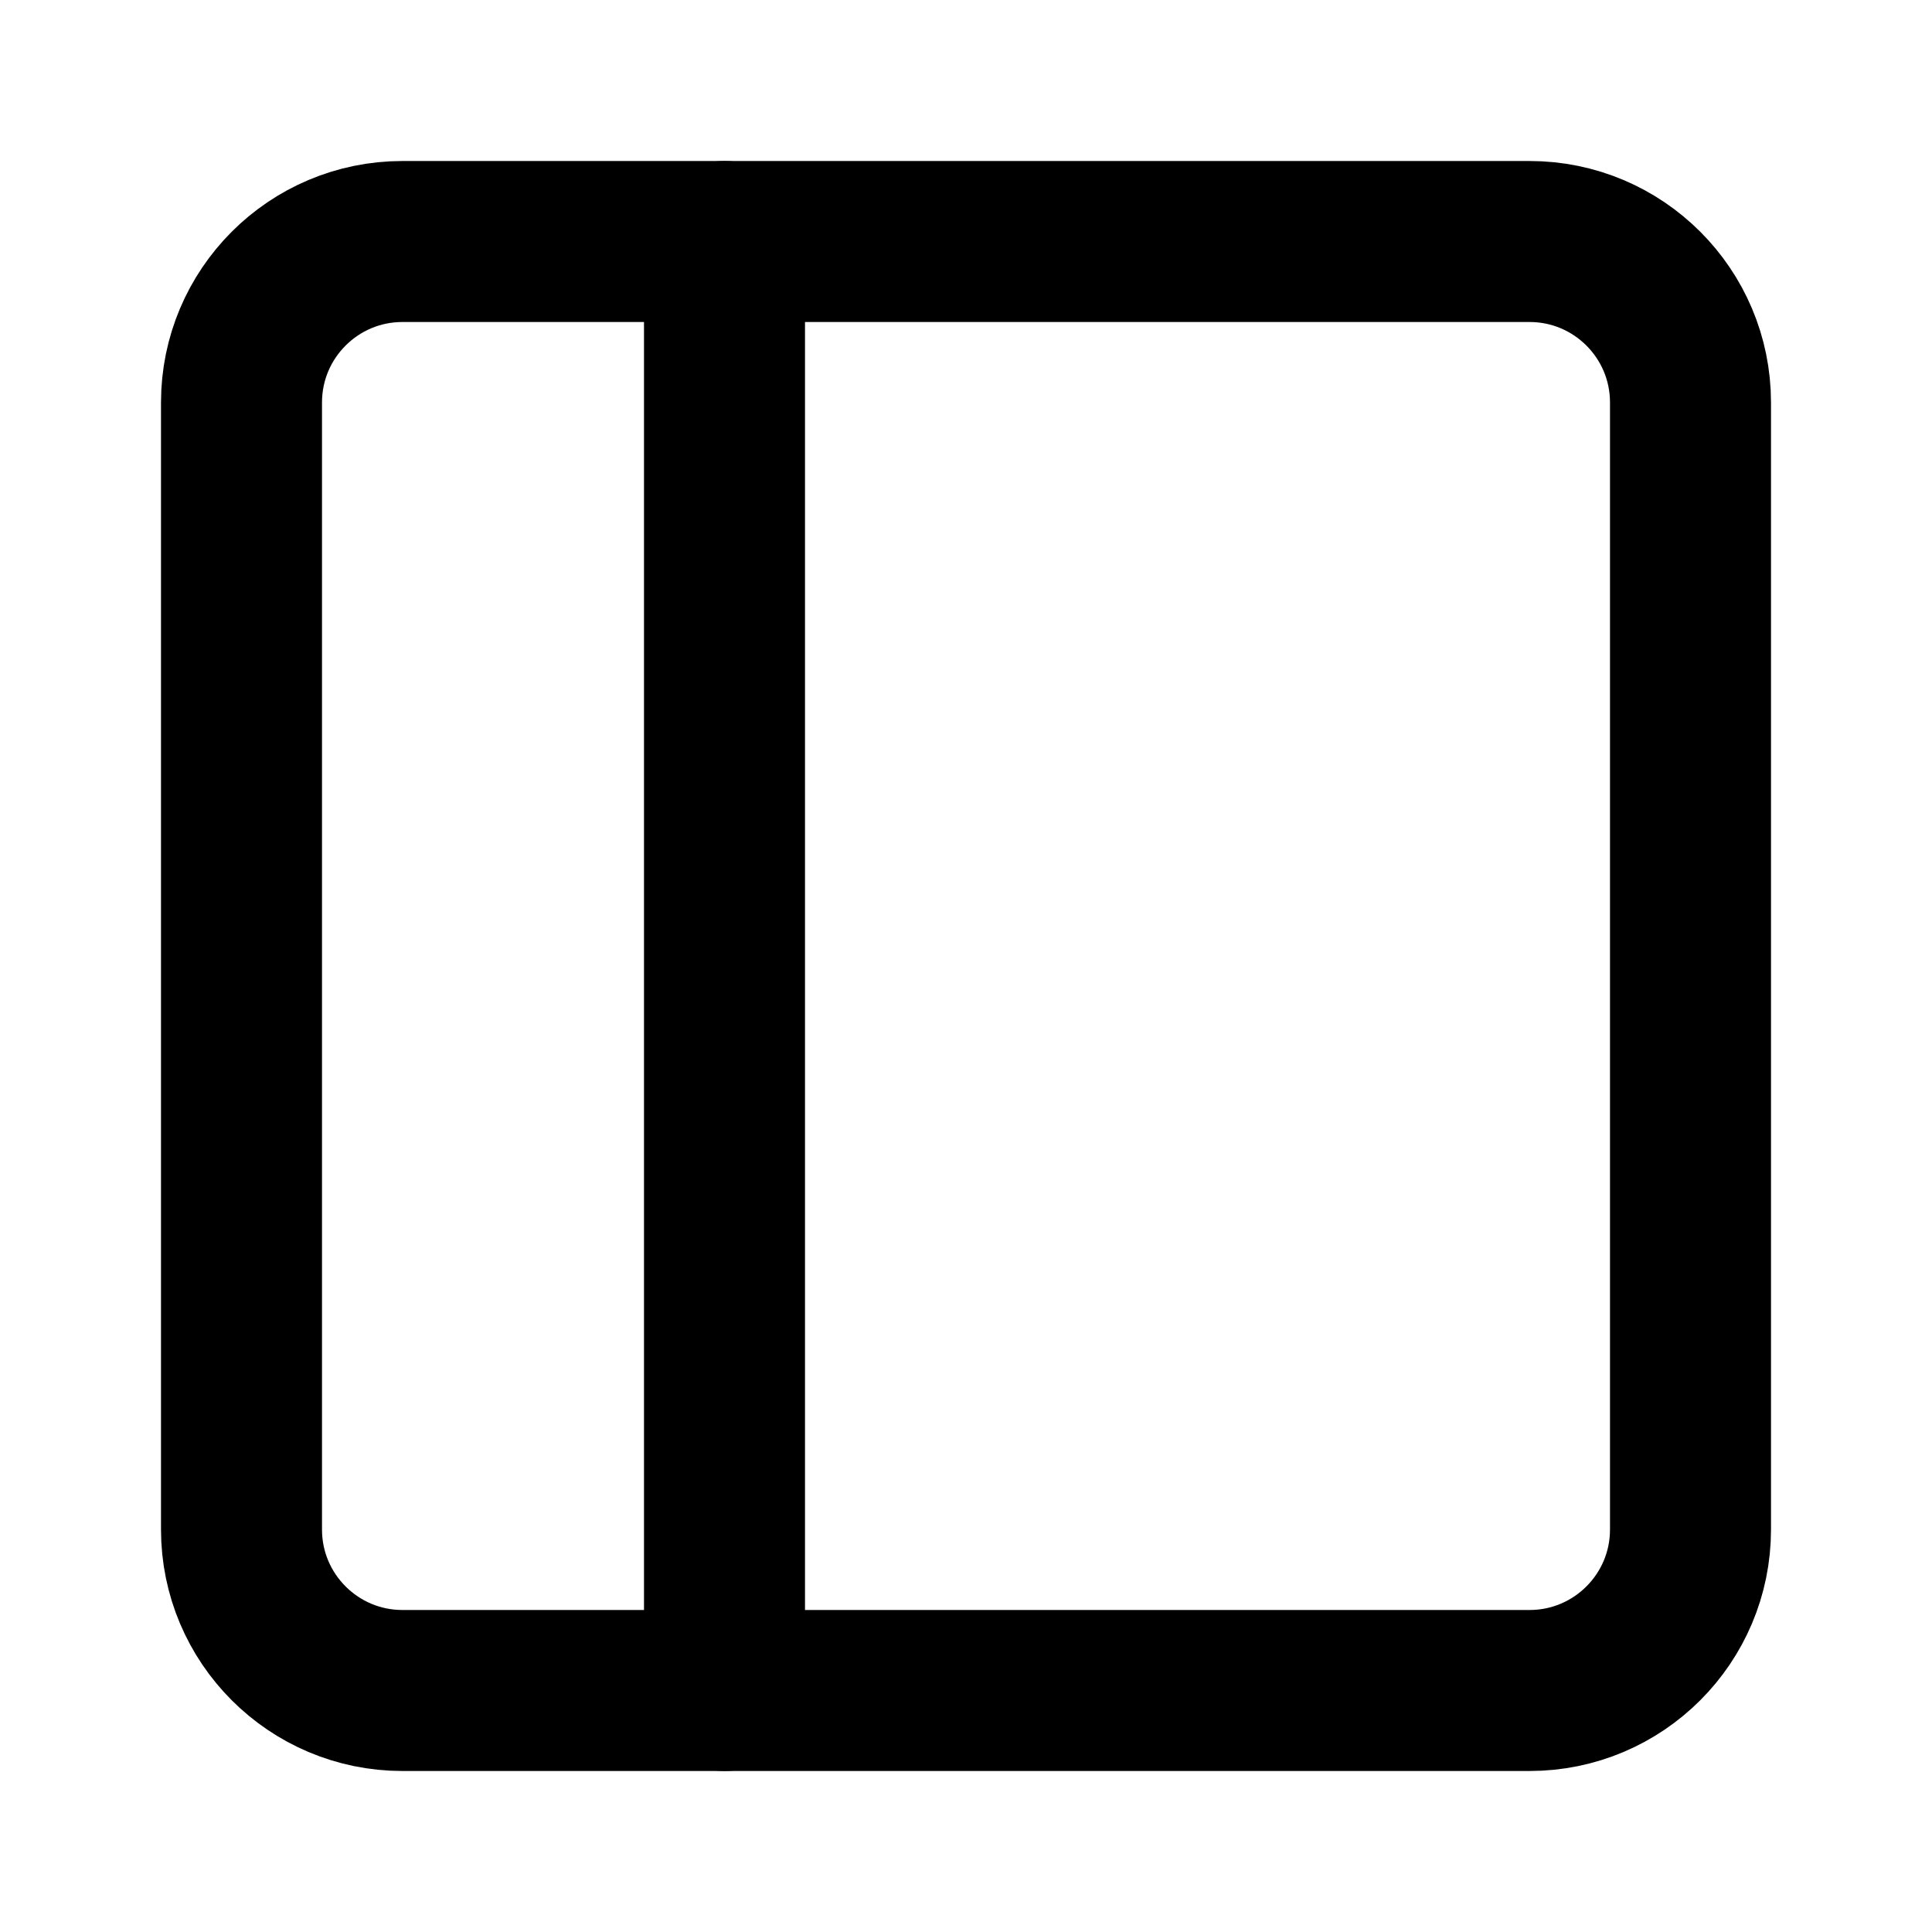
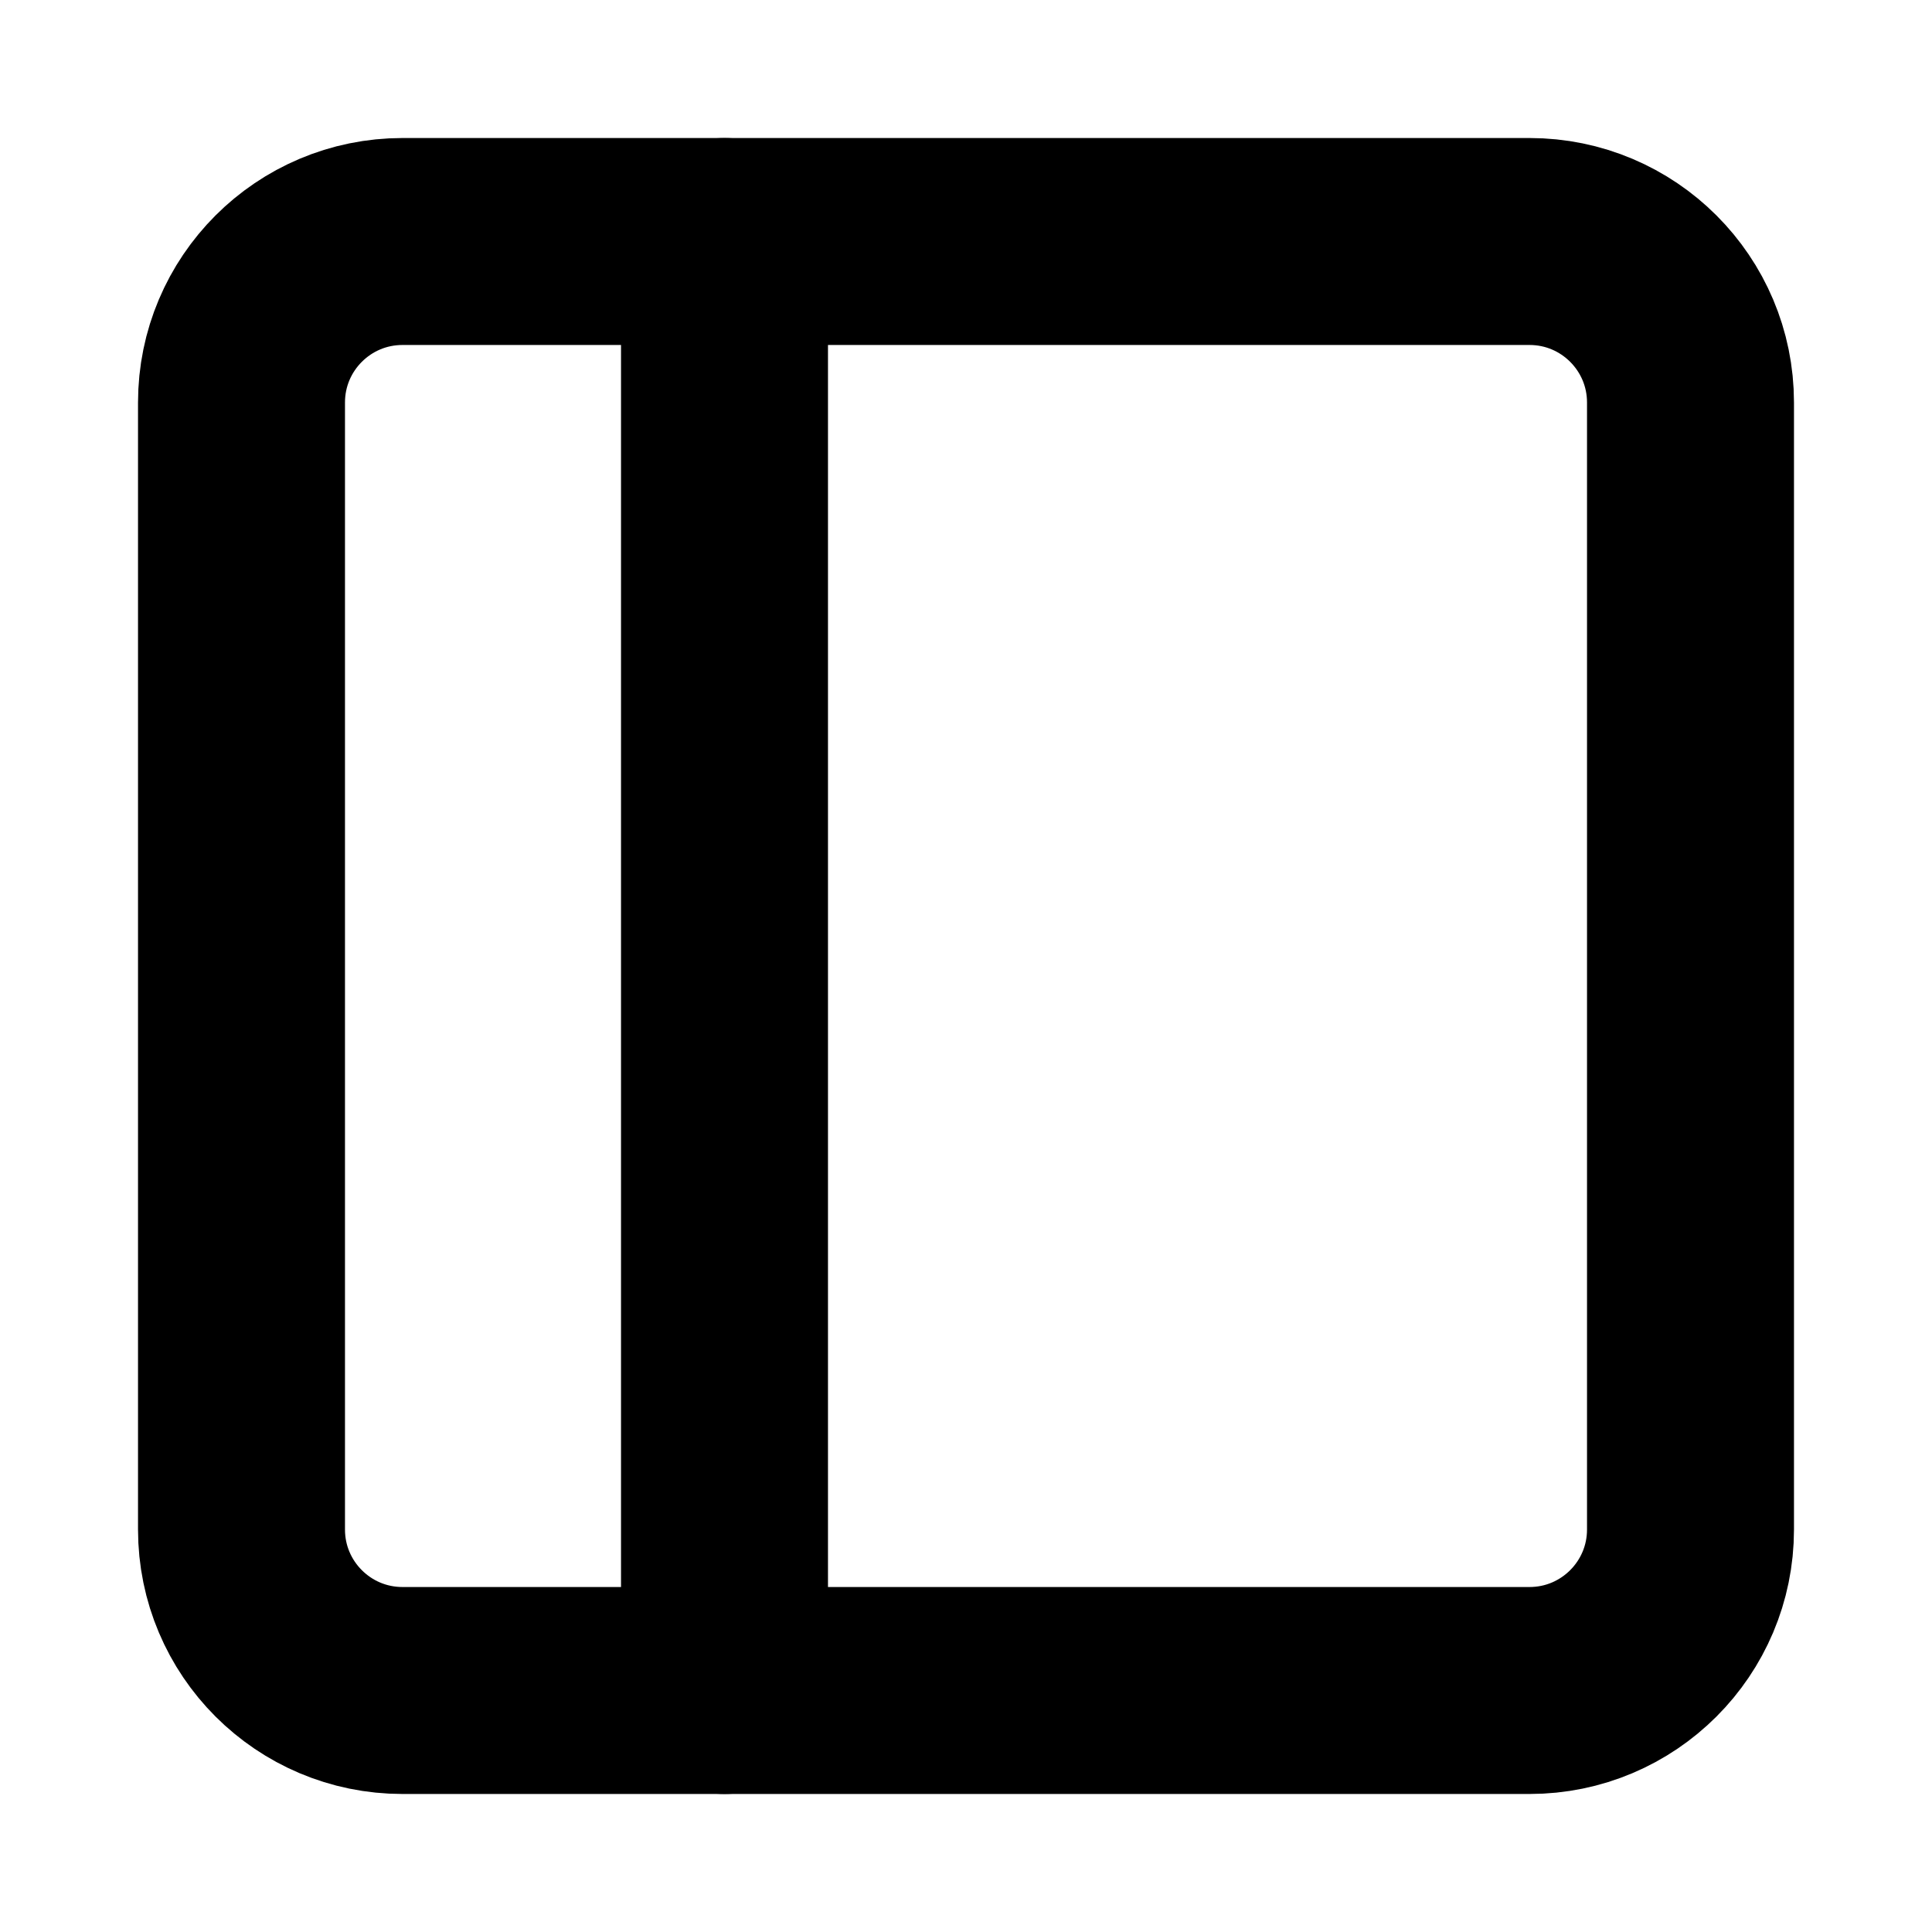
- <svg xmlns="http://www.w3.org/2000/svg" width="24" height="24" viewBox="0 0 24 24" fill="none" stroke="currentColor" stroke-width="2" stroke-linecap="round" stroke-linejoin="round">
+ <svg xmlns="http://www.w3.org/2000/svg" width="24" height="24" viewBox="0 0 24 24" fill="none" stroke="currentColor" stroke-width="2.571" stroke-linecap="round" stroke-linejoin="round">
  <rect width="18" height="18" x="3" y="3" rx="2" />
  <path d="M9 3v18" />
</svg>
